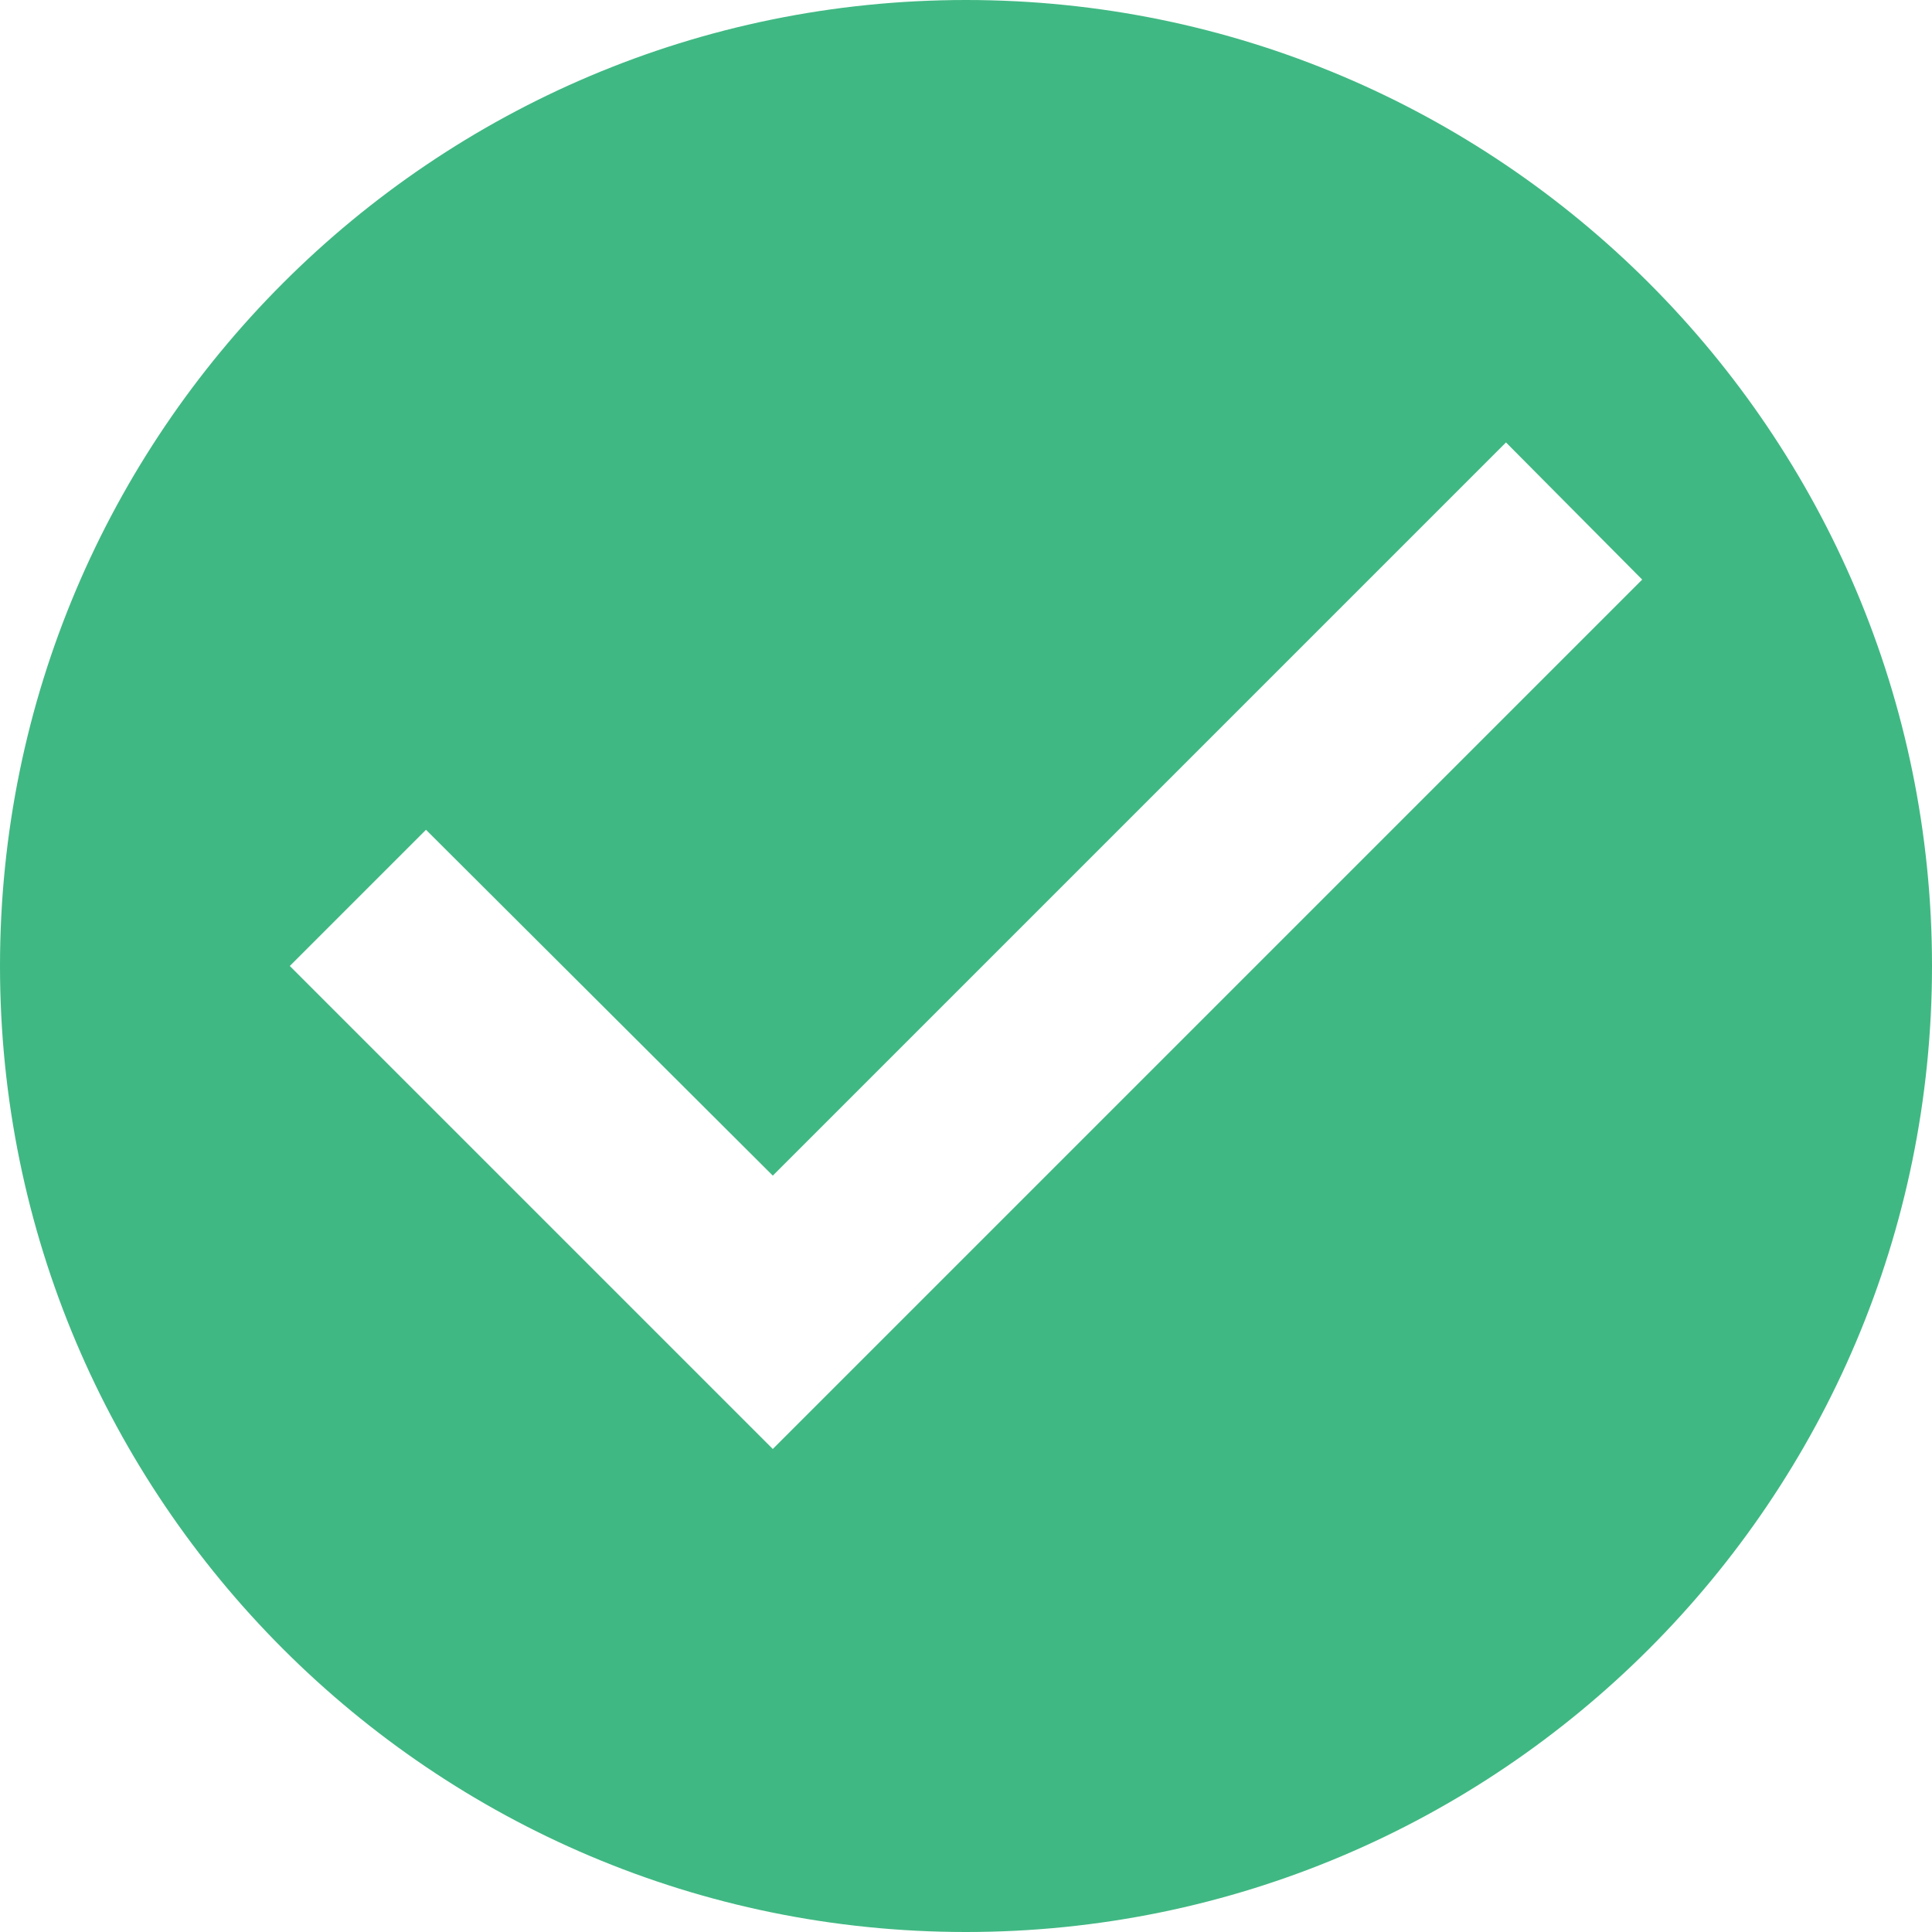
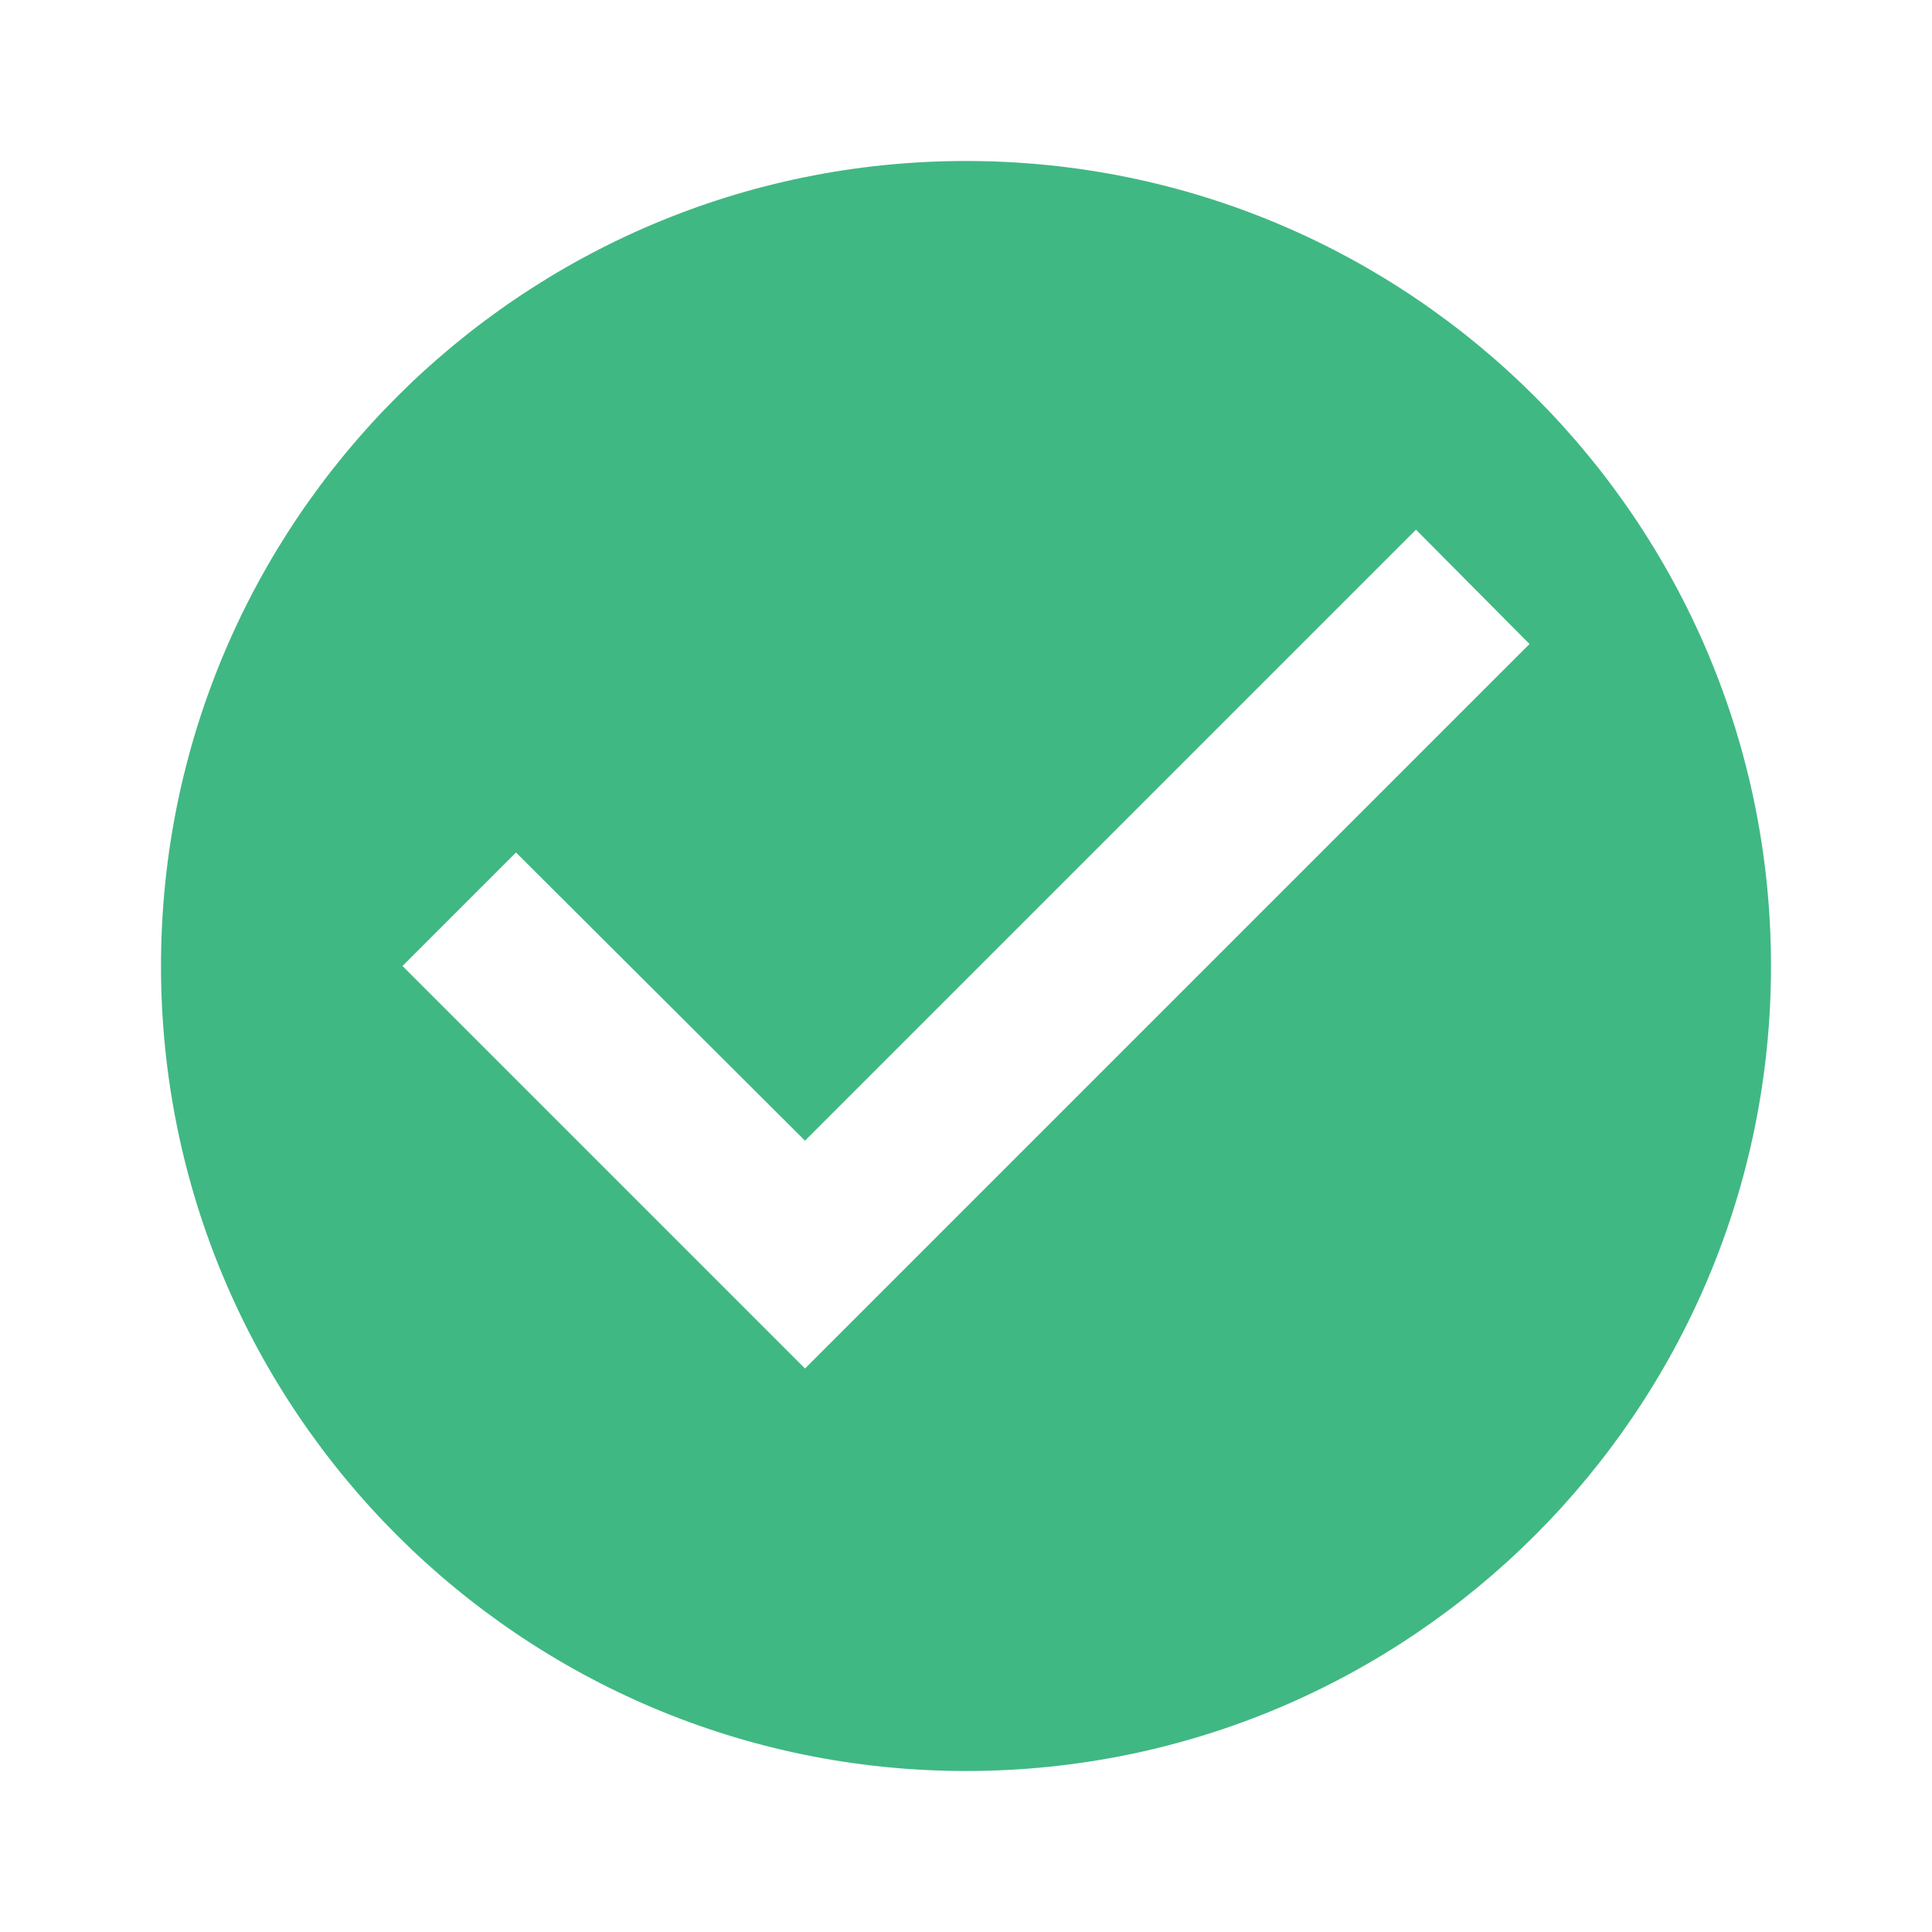
<svg xmlns="http://www.w3.org/2000/svg" width="24" height="24" viewBox="0 0 24 24" fill="none">
-   <path d="M12 0C5.376 0 0 5.376 0 12C0 18.624 5.376 24 12 24C18.624 24 24 18.624 24 12C24 5.376 18.624 0 12 0ZM9.6 18L3.6 12L5.292 10.308L9.6 14.604L18.708 5.496L20.4 7.2L9.6 18Z" fill="#40B883" />
+   <path d="M12 2C6.48 2 2 6.48 2 12C2 17.52 6.48 22 12 22C17.52 22 22 17.52 22 12C22 6.48 17.52 2 12 2ZM10 17L5 12L6.41 10.59L10 14.17L17.59 6.58L19 8L10 17Z" fill="#40B883" />
</svg>
